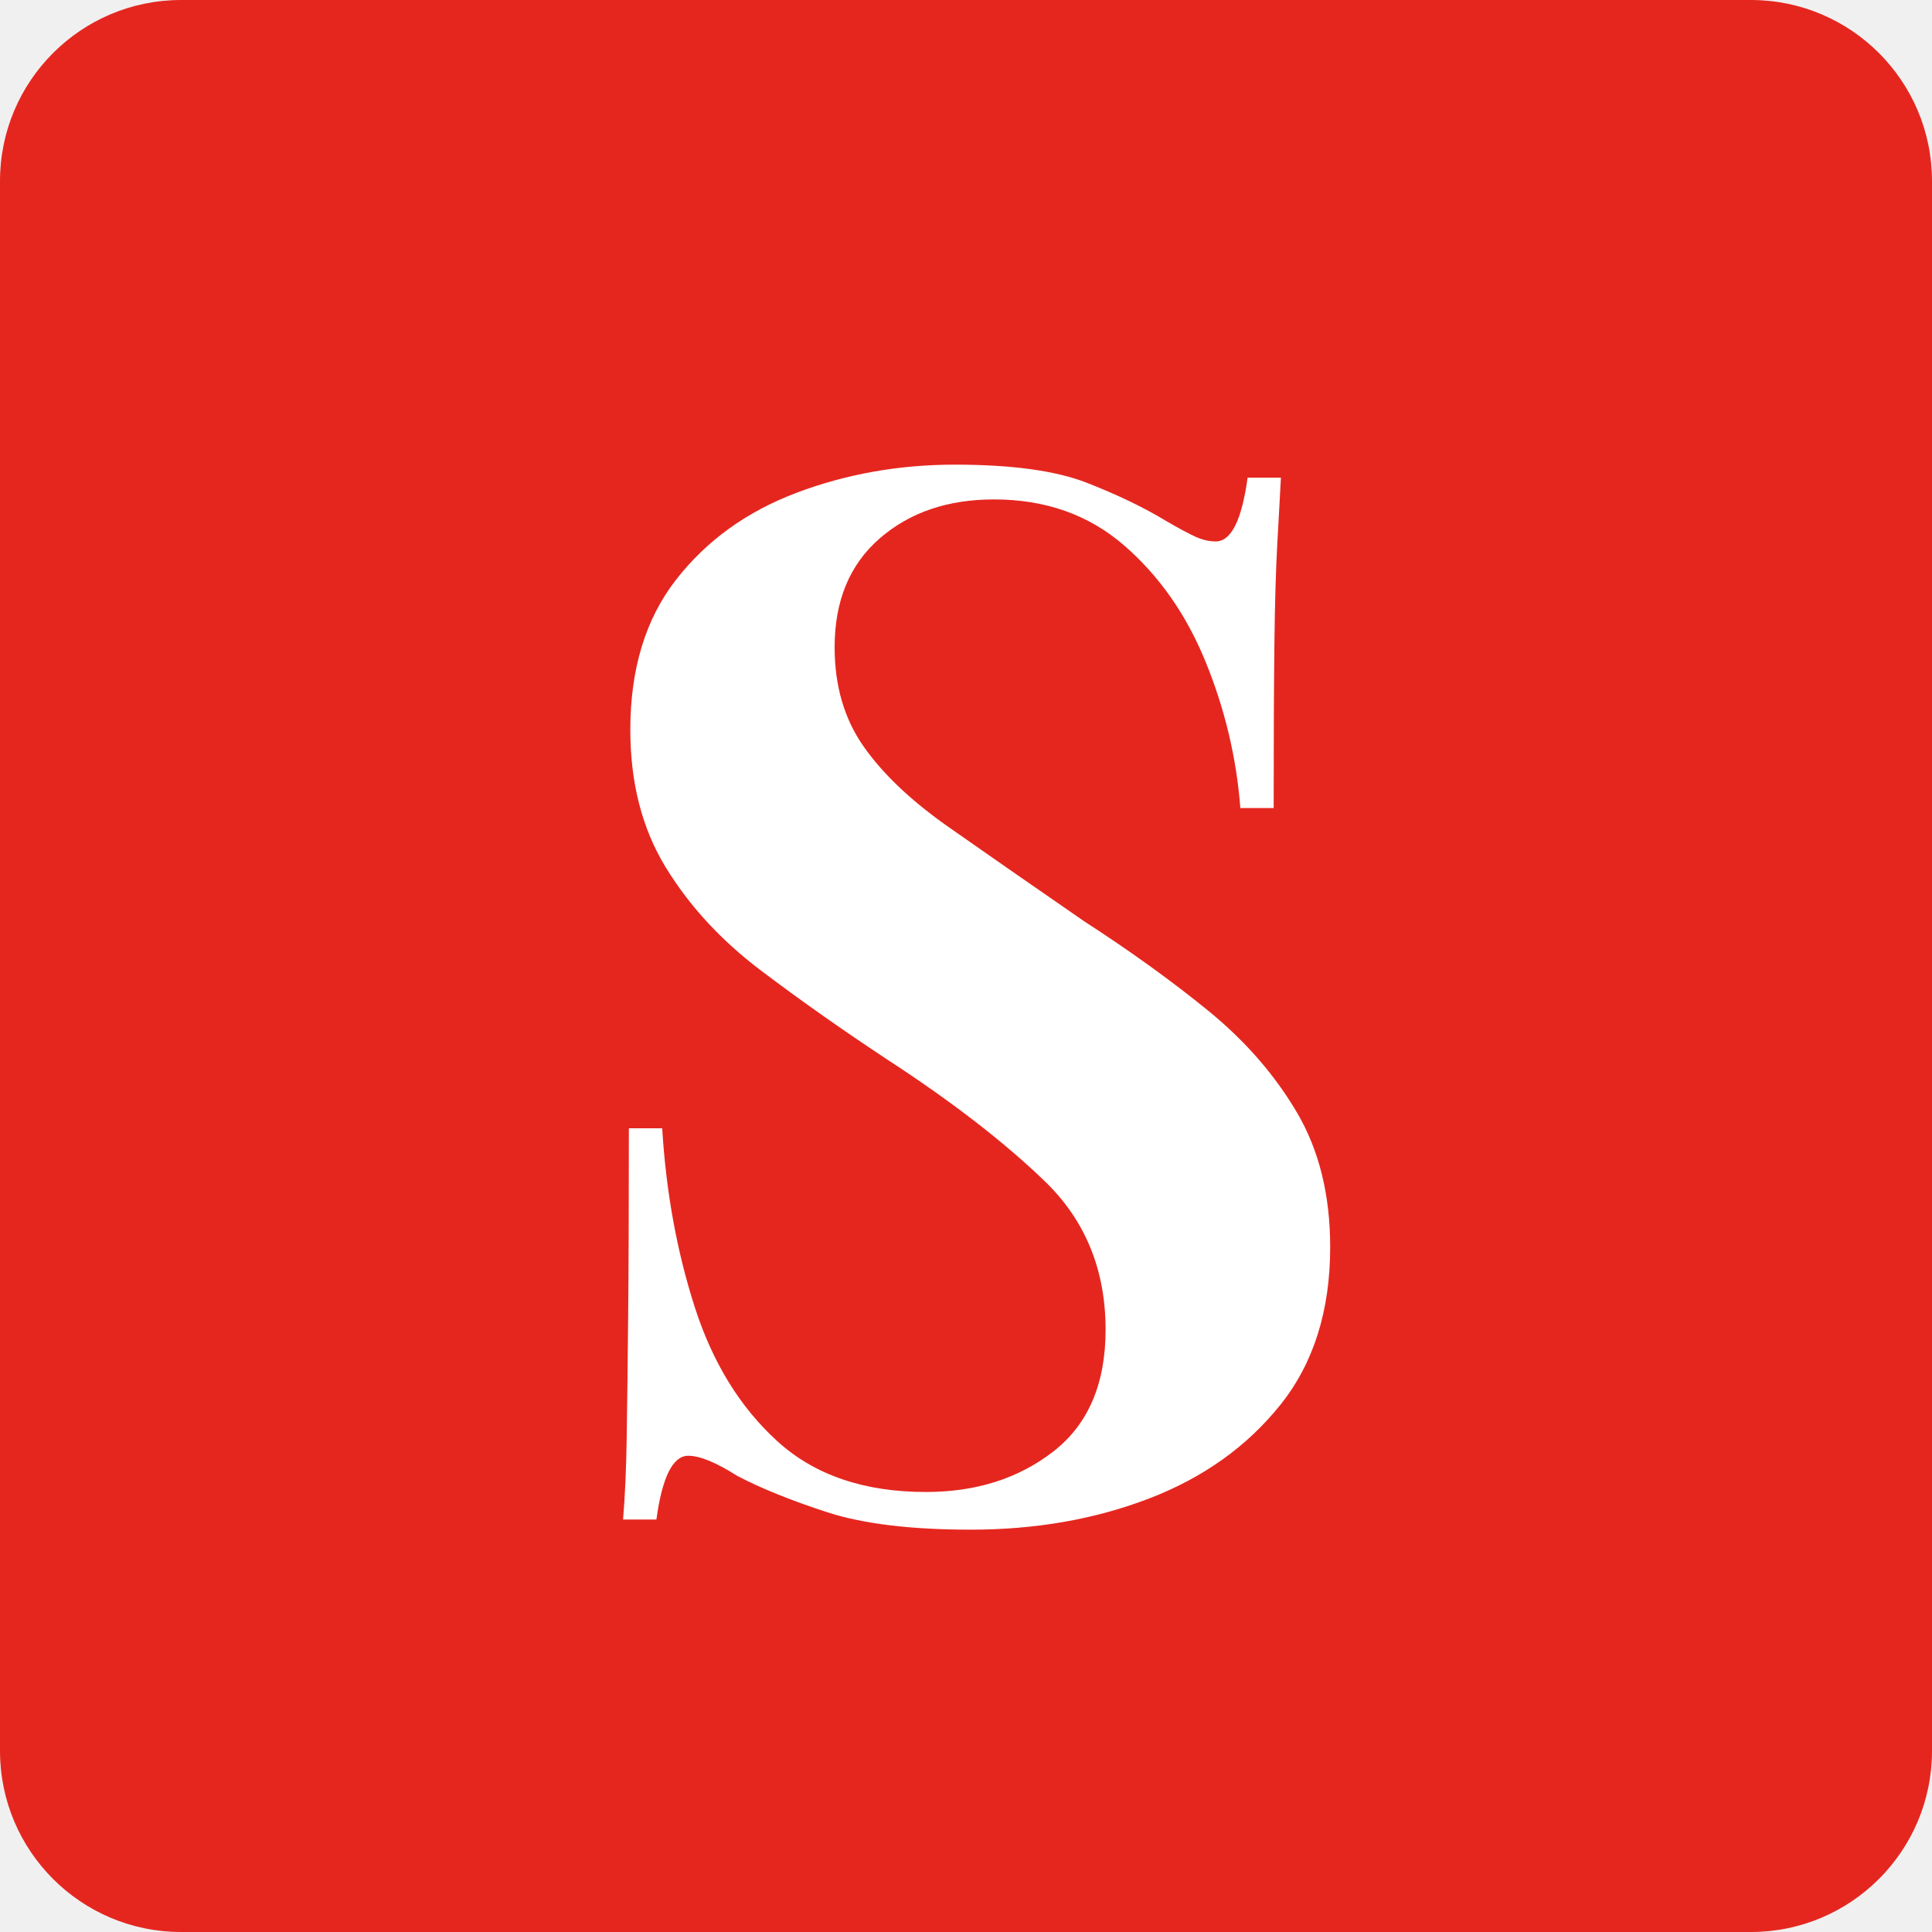
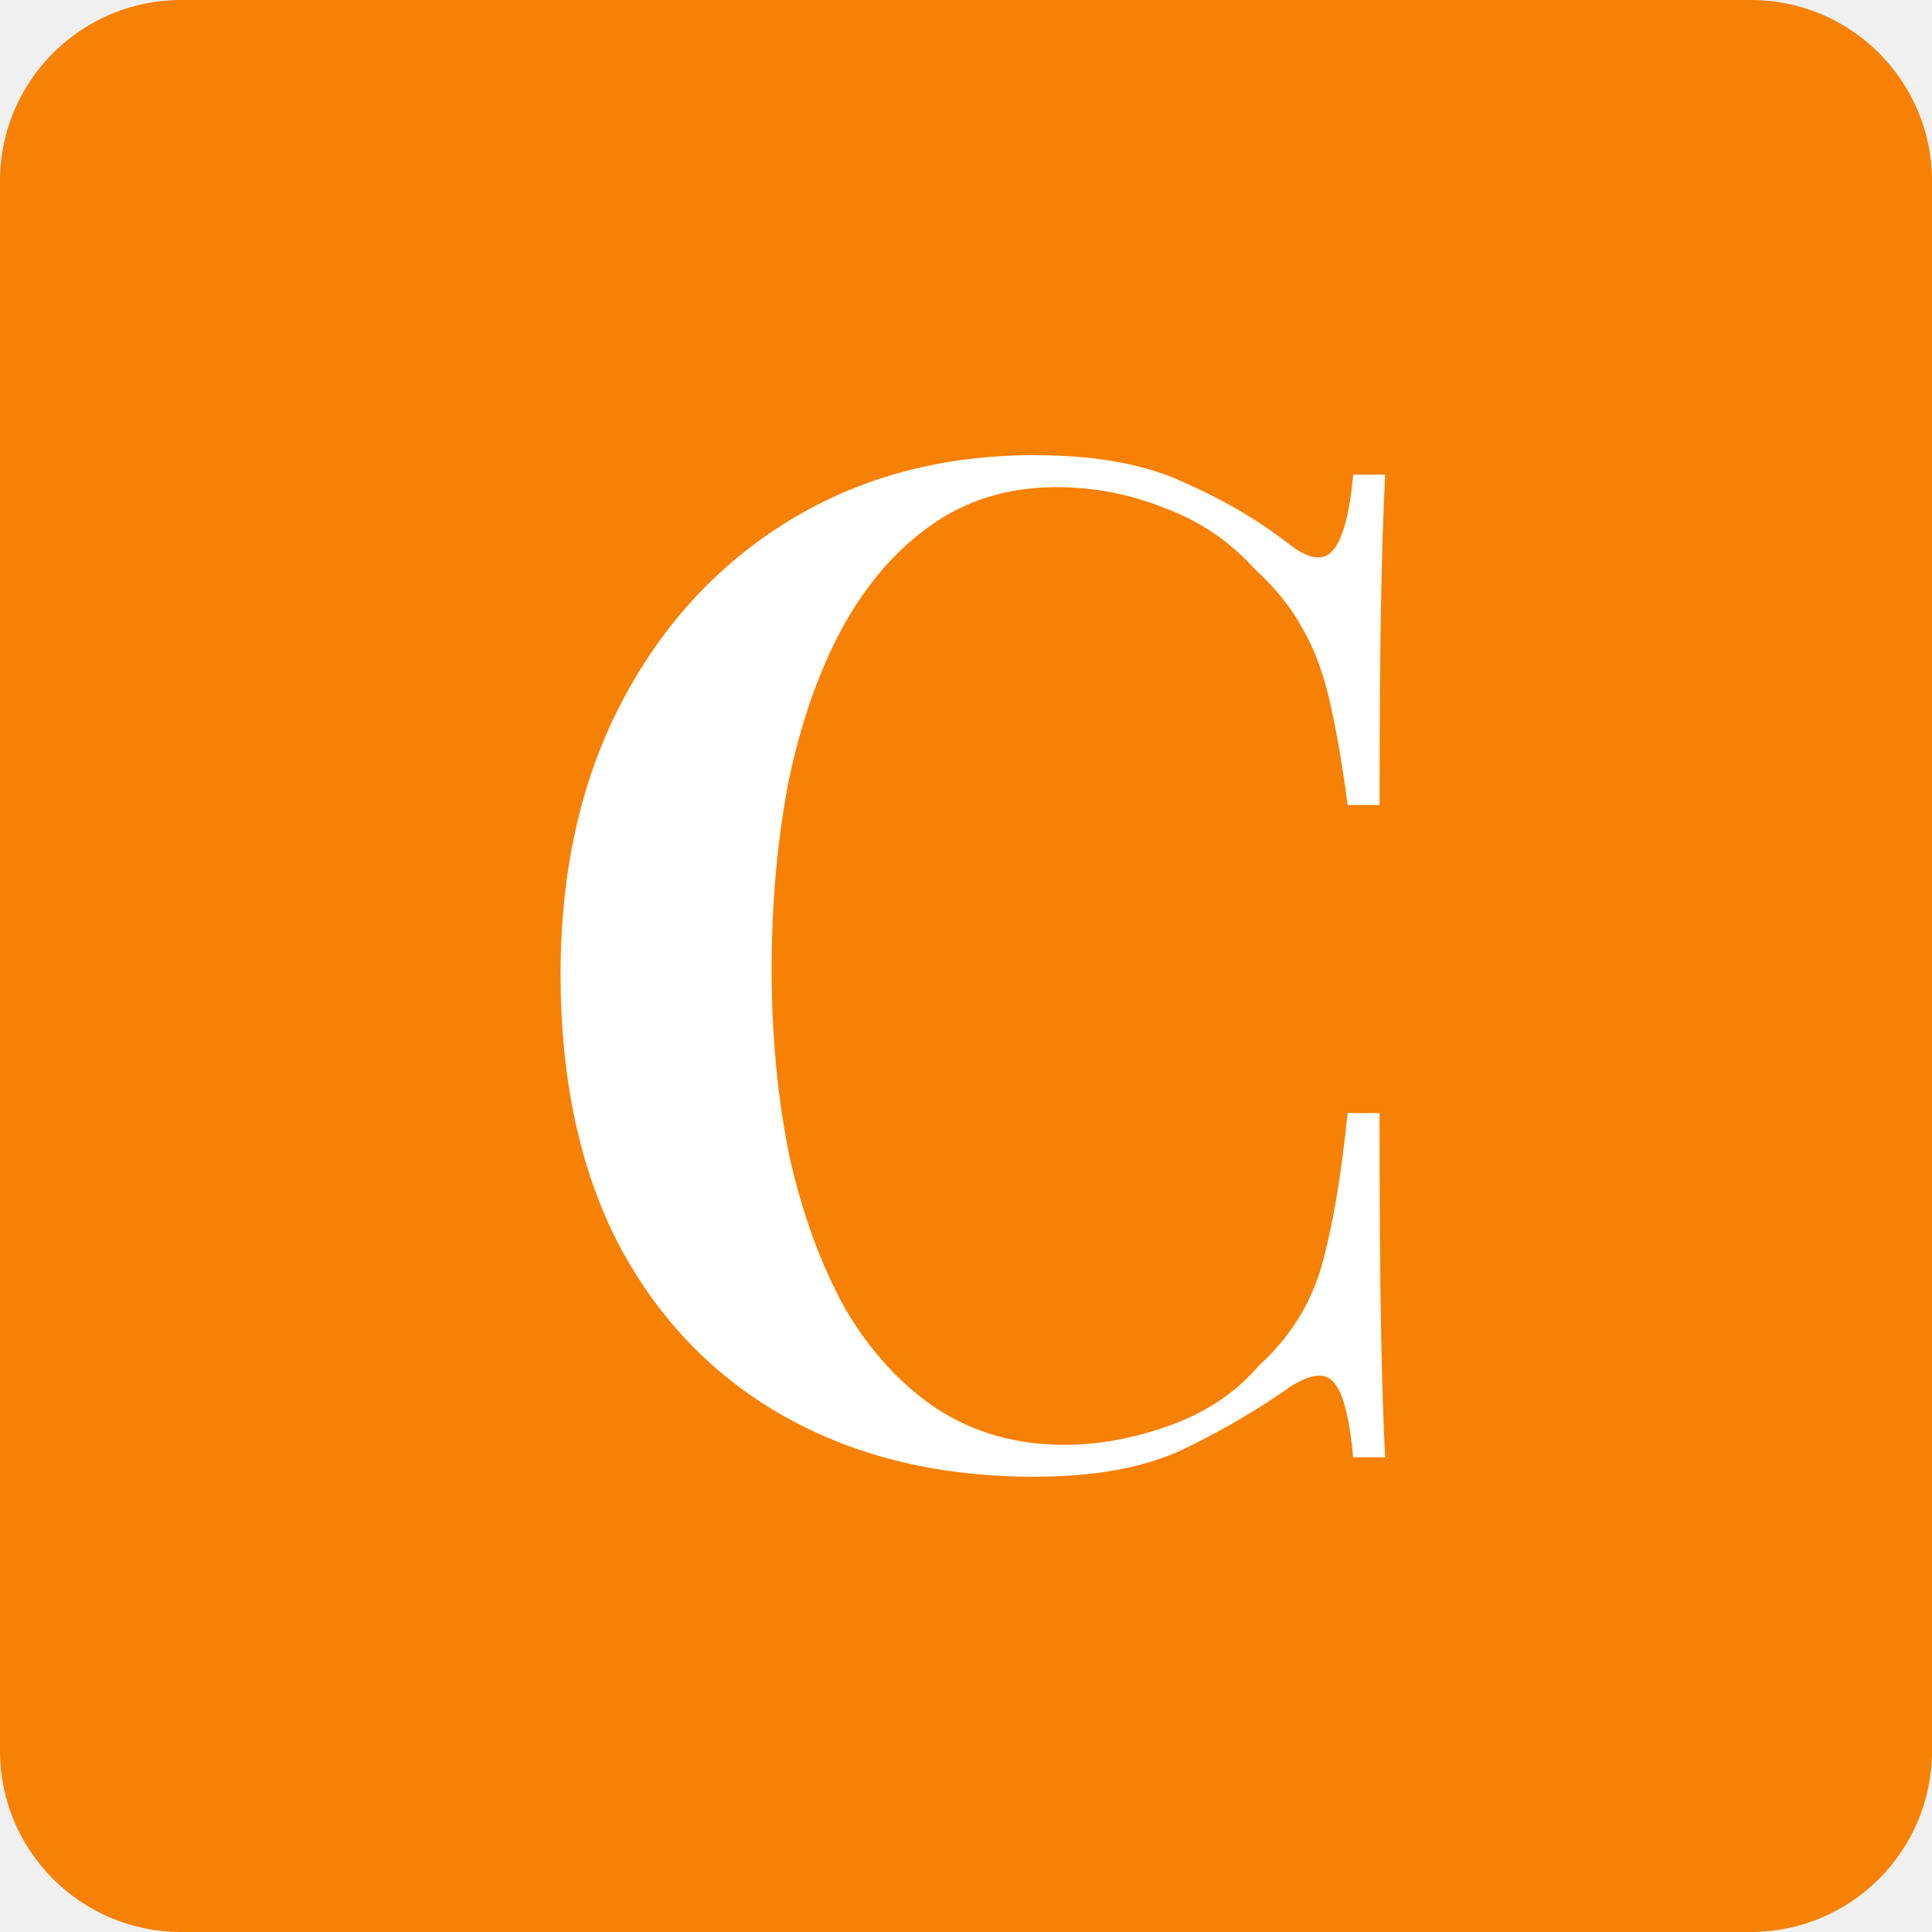
- <svg xmlns="http://www.w3.org/2000/svg" width="32px" height="32px" viewBox="0 0 32 32" version="1.1">
+ <svg xmlns="http://www.w3.org/2000/svg" width="32px" height="32px" viewBox="0 0 32 32" version="1.1" id="svg1">
+   <defs id="defs1" />
  <g id="Page-1" stroke="none" stroke-width="1" fill="none" fill-rule="evenodd">
    <g id="Group">
-       <rect id="Rectangle" fill="#E5261F" x="0" y="0" width="32" height="32" rx="3" />
-       <path d="M16.08,25.336 C17.152,25.336 18.136,25.164 19.032,24.82 C19.928,24.476 20.652,23.96 21.204,23.272 C21.756,22.584 22.032,21.712 22.032,20.656 C22.032,19.792 21.848,19.048 21.48,18.424 C21.112,17.8 20.624,17.24 20.016,16.744 C19.408,16.248 18.72,15.752 17.952,15.256 C17.072,14.648 16.324,14.128 15.708,13.696 C15.092,13.264 14.624,12.82 14.304,12.364 C13.984,11.908 13.824,11.36 13.824,10.72 C13.824,9.952 14.072,9.352 14.568,8.92 C15.064,8.488 15.696,8.272 16.464,8.272 C17.312,8.272 18.028,8.524 18.612,9.028 C19.196,9.532 19.648,10.176 19.968,10.96 C20.288,11.744 20.48,12.552 20.544,13.384 L20.544,13.384 L21.096,13.384 C21.096,12.264 21.1,11.36 21.108,10.672 C21.116,9.984 21.132,9.428 21.156,9.004 L21.17,8.757 C21.188,8.437 21.203,8.155 21.216,7.912 L21.216,7.912 L20.664,7.912 C20.568,8.616 20.392,8.968 20.136,8.968 C20.024,8.968 19.908,8.94 19.788,8.884 C19.668,8.828 19.512,8.744 19.32,8.632 C18.952,8.408 18.512,8.196 18,7.996 C17.488,7.796 16.76,7.696 15.816,7.696 C14.888,7.696 14.012,7.852 13.188,8.164 C12.364,8.476 11.7,8.956 11.196,9.604 C10.692,10.252 10.44,11.08 10.44,12.088 C10.44,12.968 10.636,13.728 11.028,14.368 C11.42,15.008 11.944,15.576 12.6,16.072 C13.256,16.568 13.96,17.064 14.712,17.56 C15.768,18.248 16.632,18.916 17.304,19.564 C17.976,20.212 18.312,21.032 18.312,22.024 C18.312,22.92 18.024,23.592 17.448,24.04 C16.872,24.488 16.168,24.712 15.336,24.712 C14.312,24.712 13.492,24.432 12.876,23.872 C12.26,23.312 11.804,22.572 11.508,21.652 C11.212,20.732 11.032,19.744 10.968,18.688 L10.968,18.688 L10.416,18.688 C10.416,19.952 10.412,20.996 10.404,21.82 C10.396,22.644 10.388,23.312 10.38,23.824 C10.372,24.336 10.352,24.784 10.32,25.168 L10.32,25.168 L10.872,25.168 C10.968,24.464 11.144,24.112 11.4,24.112 C11.592,24.112 11.864,24.224 12.216,24.448 C12.616,24.656 13.112,24.856 13.704,25.048 C14.296,25.24 15.088,25.336 16.08,25.336 Z" id="S" fill="#FFFFFF" fill-rule="nonzero" />
+       <rect id="Rectangle" fill="#E5261F" x="0" y="0" width="32" height="32" rx="3" style="fill:#f78104;fill-opacity:1" />
+       <path d="m 17.149,7.54 q 1.517,0 2.483,0.46 0.989,0.437 1.747,1.034 0.46,0.345 0.69,0.092 0.253,-0.276 0.345,-1.264 h 0.529 q -0.046,0.874 -0.069,2.138 -0.023,1.264 -0.023,3.333 h -0.529 Q 22.184,12.299 22.023,11.609 21.862,10.897 21.563,10.391 21.287,9.885 20.782,9.425 20.161,8.736 19.287,8.414 18.437,8.069 17.494,8.069 q -1.195,0 -2.092,0.644 -0.874,0.621 -1.471,1.724 -0.575,1.08 -0.874,2.529 -0.276,1.448 -0.276,3.08 0,1.678 0.299,3.126 0.322,1.425 0.92,2.506 0.621,1.057 1.517,1.655 0.92,0.598 2.115,0.598 0.851,0 1.747,-0.322 0.897,-0.322 1.471,-0.989 0.759,-0.69 1.034,-1.632 0.276,-0.966 0.437,-2.552 h 0.529 q 0,2.161 0.023,3.494 0.023,1.31 0.069,2.207 h -0.529 q -0.092,-0.989 -0.322,-1.241 -0.207,-0.253 -0.713,0.069 -0.851,0.598 -1.816,1.057 -0.943,0.437 -2.437,0.437 -2.345,0 -4.115,-0.989 -1.77,-0.989 -2.759,-2.851 -0.966,-1.862 -0.966,-4.483 0,-2.575 1.012,-4.506 1.012,-1.931 2.782,-3.012 1.77,-1.08 4.069,-1.08 z" id="C" style="font-size:22.989px;font-family:'Playfair Display';-inkscape-font-specification:'Playfair Display, @wght=600';font-variation-settings:'wght' 600;fill:#ffffff;stroke:#f78104;stroke-width:0" aria-label="C" />
    </g>
  </g>
</svg>
